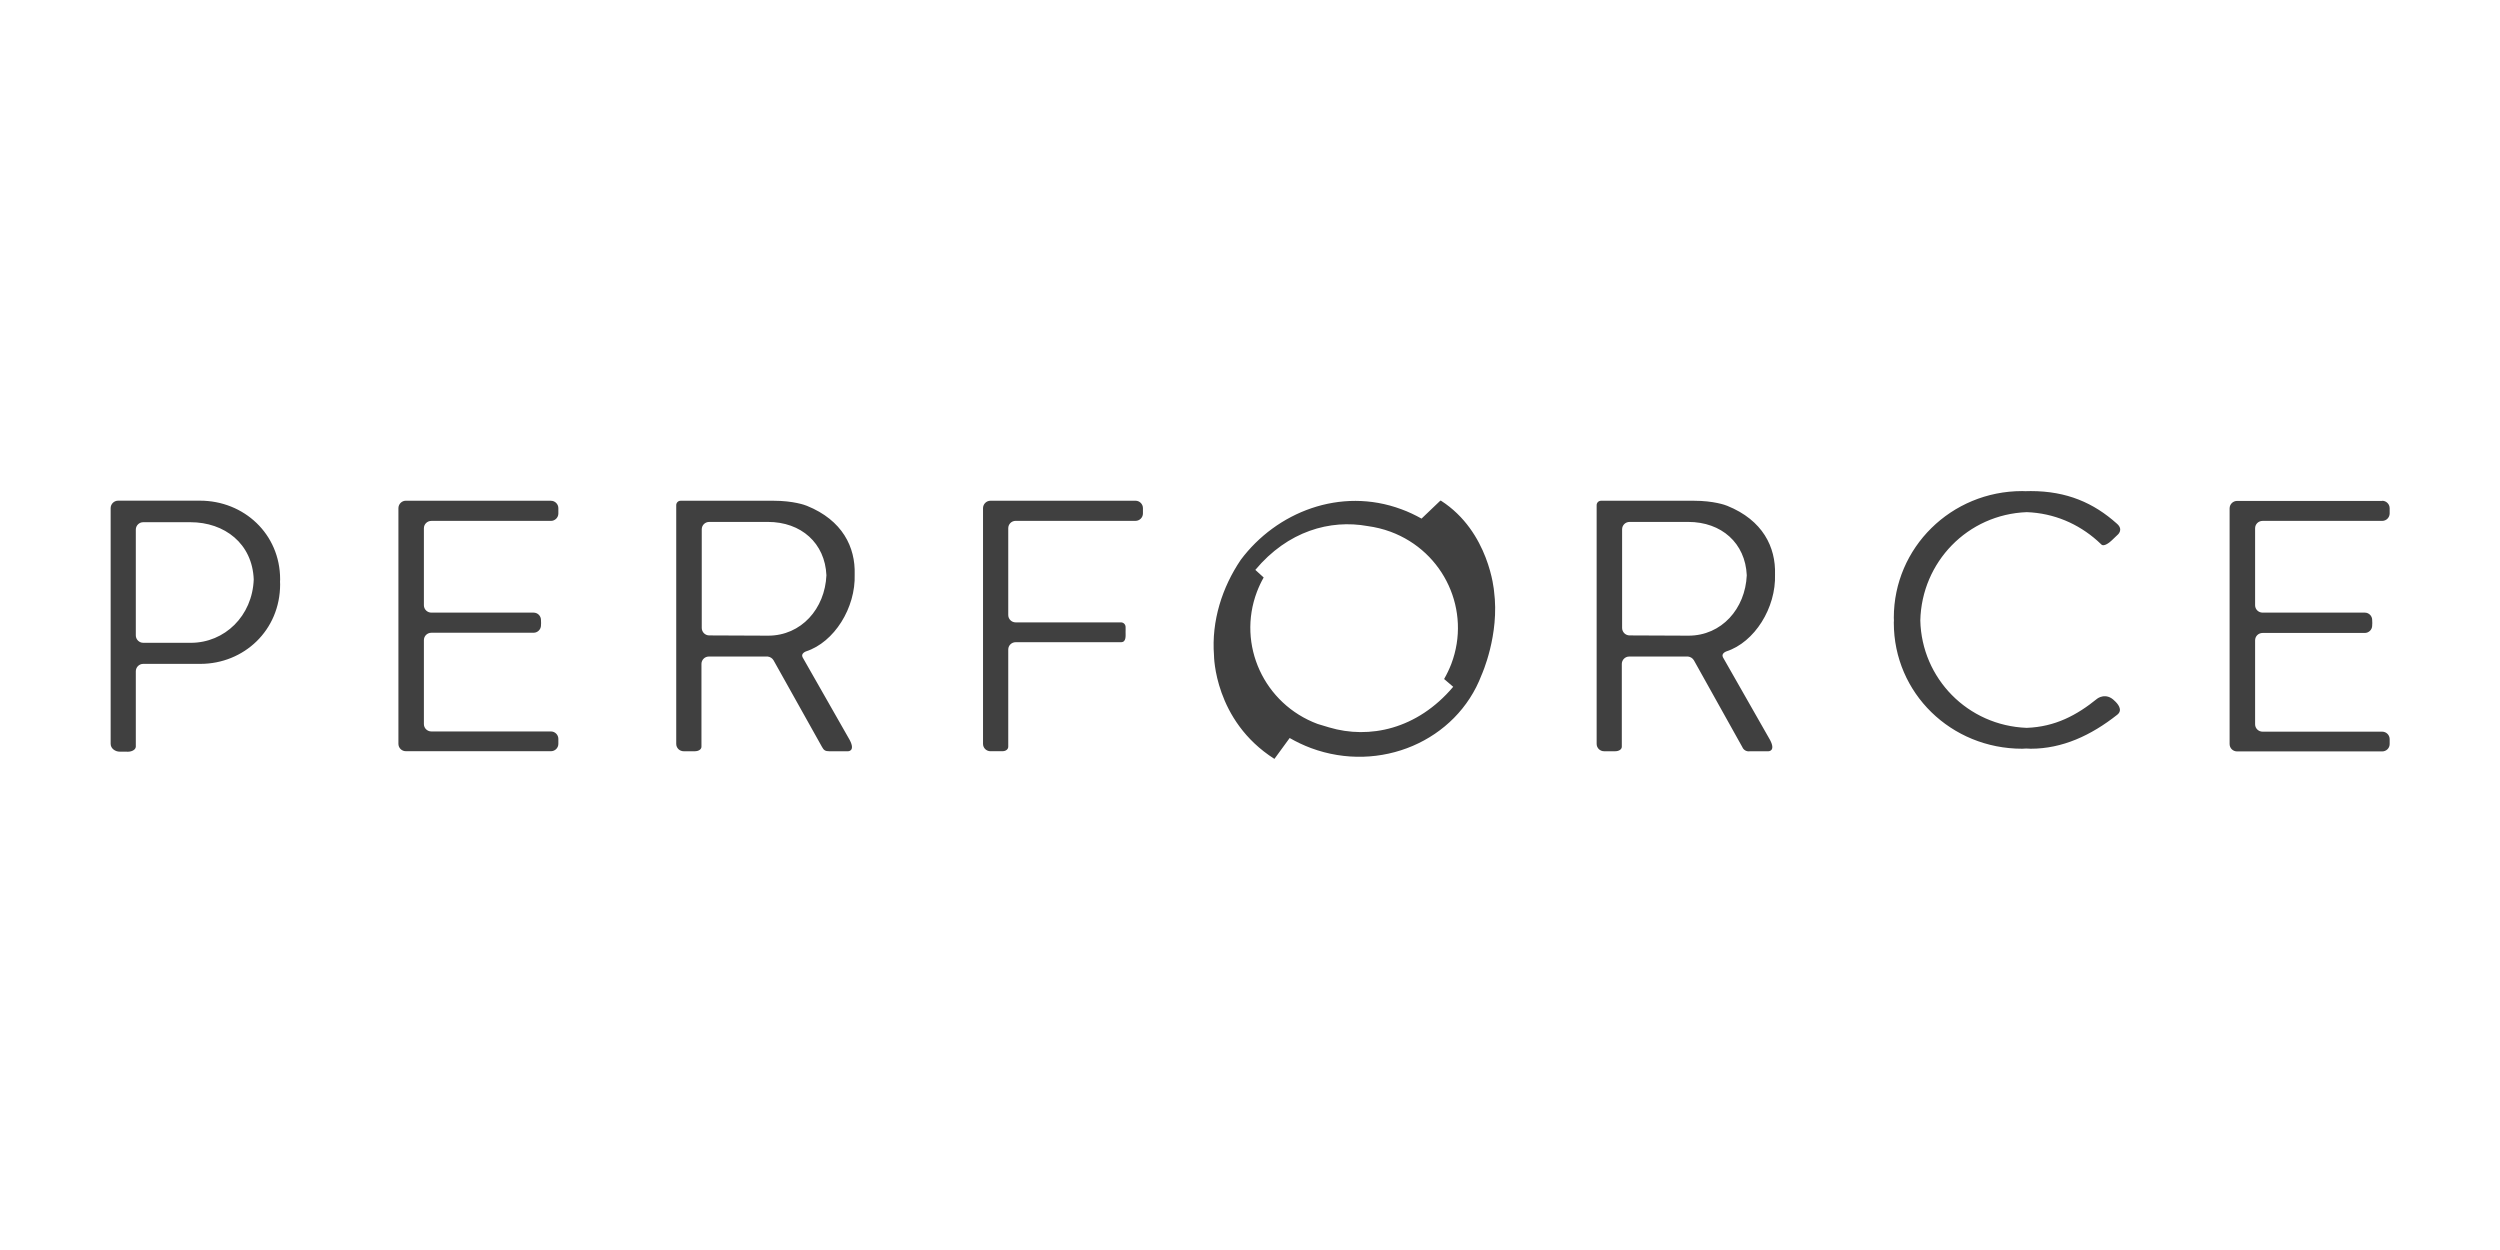
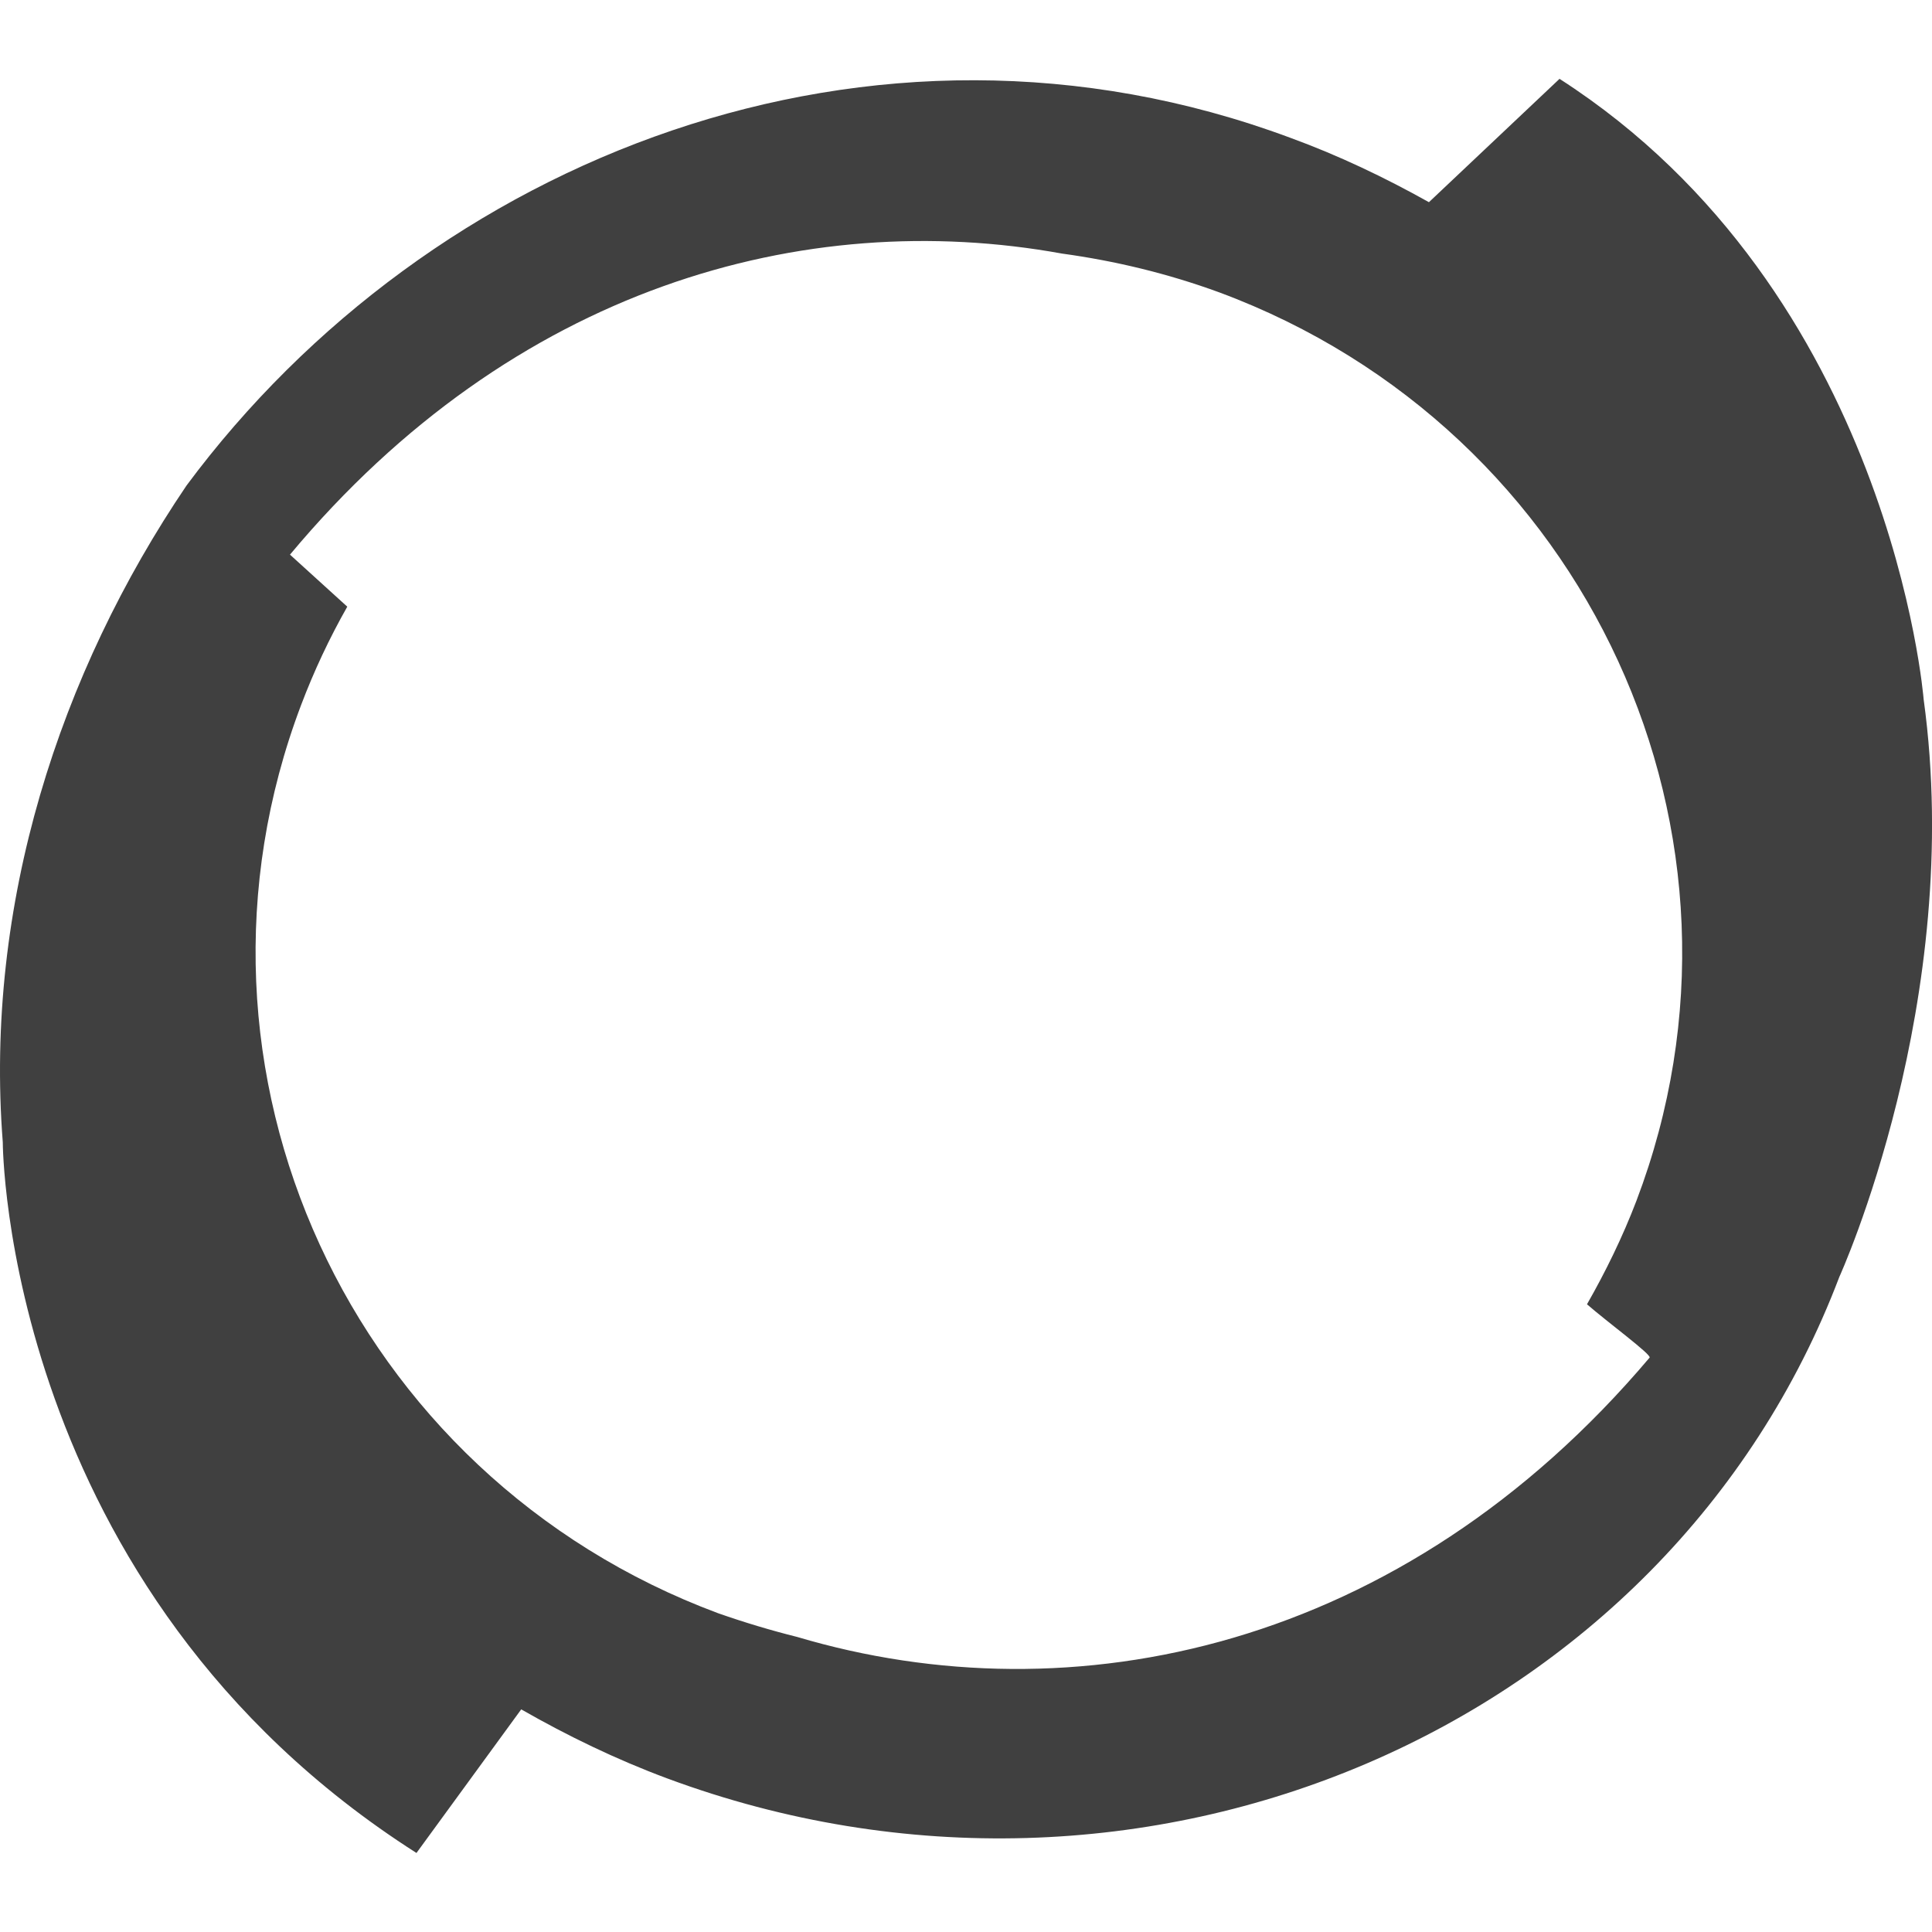
- <svg xmlns="http://www.w3.org/2000/svg" width="120" height="60" fill="#404040">
-   <path d="M6.873 30.854c-.193 0-.354-.16-.354-.354v-5.08c0-.193.16-.354.354-.354h2.264c1.648 0 2.977 1.03 3.042 2.747-.064 1.753-1.394 3.042-3.023 3.042zm-.727 5.228c.17 0 .364-.087.373-.24V32.22c0-.193.16-.354.354-.354h2.743c2.094 0 3.83-1.615 3.83-3.82l-.005-.12.005-.12c0-2.172-1.735-3.774-3.847-3.774H5.67a.36.36 0 0 0-.359.354v11.316c0 .235.23.377.428.377zm20.3-12.048h-6.963a.36.36 0 0 0-.359.354v11.316c0 .198.16.354.36.354h6.963c.193 0 .354-.156.354-.354v-.24c0-.193-.16-.354-.354-.354h-5.74c-.198 0-.36-.156-.36-.354v-4.03c0-.198.16-.354.36-.354h4.906c.193 0 .354-.16.354-.354V30c0-.037 0 0 .005-.092l-.005-.13v-.018c0-.198-.16-.354-.354-.354h-4.906c-.198 0-.36-.156-.36-.354v-3.695c0-.198.16-.354.36-.354h5.74c.193 0 .354-.16.354-.354v-.258c0-.193-.16-.354-.354-.354m7.596 6.463a.36.36 0 0 1-.359-.354v-4.74c0-.198.16-.354.36-.354h2.812c1.606 0 2.743 1.022 2.812 2.56-.07 1.606-1.206 2.9-2.798 2.9zm-.695 5.56c.198 0 .322-.1.322-.216v-3.976c0-.193.156-.354.354-.354h2.826c.115.014.22.078.28.18l2.33 4.165c.083.152.152.202.354.202h.893s.364 0 .078-.543l-2.26-3.967c-.1-.193.166-.285.166-.285 1.348-.437 2.388-2.085 2.333-3.7.04-1.3-.584-2.596-2.292-3.286-.087-.037-.65-.244-1.606-.244H32.68a.21.21 0 0 0-.221.216v11.454c0 .198.16.354.36.354zm14.602-.002h.17c.17 0 .276-.1.276-.216v-4.666c0-.193.16-.35.354-.35h5.058c.258 0 .22-.304.22-.492.005-.087 0-.17 0-.24 0-.12-.1-.22-.22-.22H48.75c-.193 0-.354-.156-.354-.354v-4.165c0-.198.16-.354.354-.354h5.757c.193 0 .354-.16.354-.354v-.258c0-.193-.16-.354-.354-.354h-6.963a.36.36 0 0 0-.359.354v11.316c0 .198.16.354.36.354h.17zm12.384-7.653a4.92 4.92 0 0 1 .322-.686l-.4-.364c1.56-1.868 3.594-2.43 5.393-2.103.368.05.736.138 1.1.272 2.577.957 3.88 3.797 2.913 6.346a5.29 5.29 0 0 1-.345.723l.437.373c-1.73 2.048-4.036 2.522-5.955 1.95l-.552-.166c-2.572-.957-3.88-3.797-2.913-6.346zm8.8-4.372l-.9.86c-.304-.17-.63-.327-.97-.45-2.927-1.086-6 .143-7.708 2.43-.888 1.312-1.413 2.927-1.284 4.588 0 0 .005 3.125 2.9 4.966l.732-1.003a6.89 6.89 0 0 0 1.022.483c3.313 1.23 6.986-.34 8.187-3.502 0 0 .88-1.928.6-4.036 0 0-.225-2.844-2.545-4.335zM78.22 30.5a.36.36 0 0 1-.359-.354v-4.74c0-.198.16-.354.36-.354h2.812c1.606 0 2.743 1.022 2.812 2.56-.07 1.606-1.206 2.9-2.798 2.9zm-.695 5.56c.198 0 .322-.1.322-.216v-3.976c0-.193.16-.354.354-.354h2.826c.115.014.22.078.28.18l2.324 4.165a.33.33 0 0 0 .36.202h.893s.364 0 .078-.543l-2.26-3.967c-.1-.193.166-.285.166-.285 1.348-.437 2.388-2.085 2.333-3.7.04-1.3-.584-2.596-2.292-3.286-.087-.037-.65-.244-1.606-.244H76.86a.21.21 0 0 0-.221.216v11.454c0 .198.16.354.36.354zm23.973-2.422c.138.124.423.437.133.667-1.266 1-2.642 1.634-4.156 1.634-.074 0-.143-.005-.212-.01l-.198.01c-3.405 0-6.162-2.66-6.162-6.047l.005-.12-.005-.12c0-3.37 2.757-6.08 6.162-6.08l.152.005.258-.005c1.735 0 3.028.57 4.137 1.565.345.3.018.548.018.548l-.262.25c-.1.1-.382.322-.5.202l-.198-.184.198.184-.198-.184c-.92-.815-2.075-1.32-3.382-1.37-2.844.106-5.048 2.398-5.113 5.2.064 2.775 2.27 5.048 5.108 5.154 1.362-.05 2.4-.603 3.387-1.404 0 0 .42-.322.838.115m12.835-9.604h-6.963a.36.36 0 0 0-.359.354v11.316c0 .198.16.354.36.354h6.963c.198 0 .36-.156.36-.354v-.24a.36.36 0 0 0-.359-.354h-5.74c-.198 0-.36-.156-.36-.354v-4.03c0-.198.16-.354.36-.354h4.906c.193 0 .354-.16.354-.354V30c0-.037 0 0 .005-.092l-.005-.13v-.018c0-.198-.16-.354-.354-.354h-4.906c-.198 0-.36-.156-.36-.354v-3.695c0-.198.16-.354.36-.354h5.74a.36.36 0 0 0 .359-.354v-.258a.36.36 0 0 0-.359-.354" />
+ <svg xmlns="http://www.w3.org/2000/svg" width="64" height="64">
+   <path d="M9.977 23.348a23.33 23.33 0 0 1 1.527-3.251l-1.898-1.724C17.003 9.513 26.648 6.85 35.18 8.4c1.746.24 3.49.655 5.215 1.287C52.615 14.227 58.8 27.7 54.208 39.78c-.458 1.2-1.026 2.357-1.637 3.426.676.59 2.16 1.68 2.073 1.768-8.205 9.7-19.137 11.958-28.236 9.252-.873-.218-1.746-.48-2.62-.786C11.59 48.9 5.394 35.437 9.977 23.348zm41.678-20.73l-4.32 4.08c-1.44-.807-2.99-1.55-4.604-2.138C28.852-.6 14.232 5.237 6.18 16.082 1.968 22.3-.52 29.96.092 37.837c0 0 .022 14.816 13.704 23.545l3.47-4.757c1.527.873 3.142 1.658 4.844 2.29C37.82 64.742 55.233 57.3 60.93 42.3c0 0 4.168-9.143 2.793-19.137 0 0-1.07-13.485-12.067-20.555z" fill="#404040" />
</svg>
